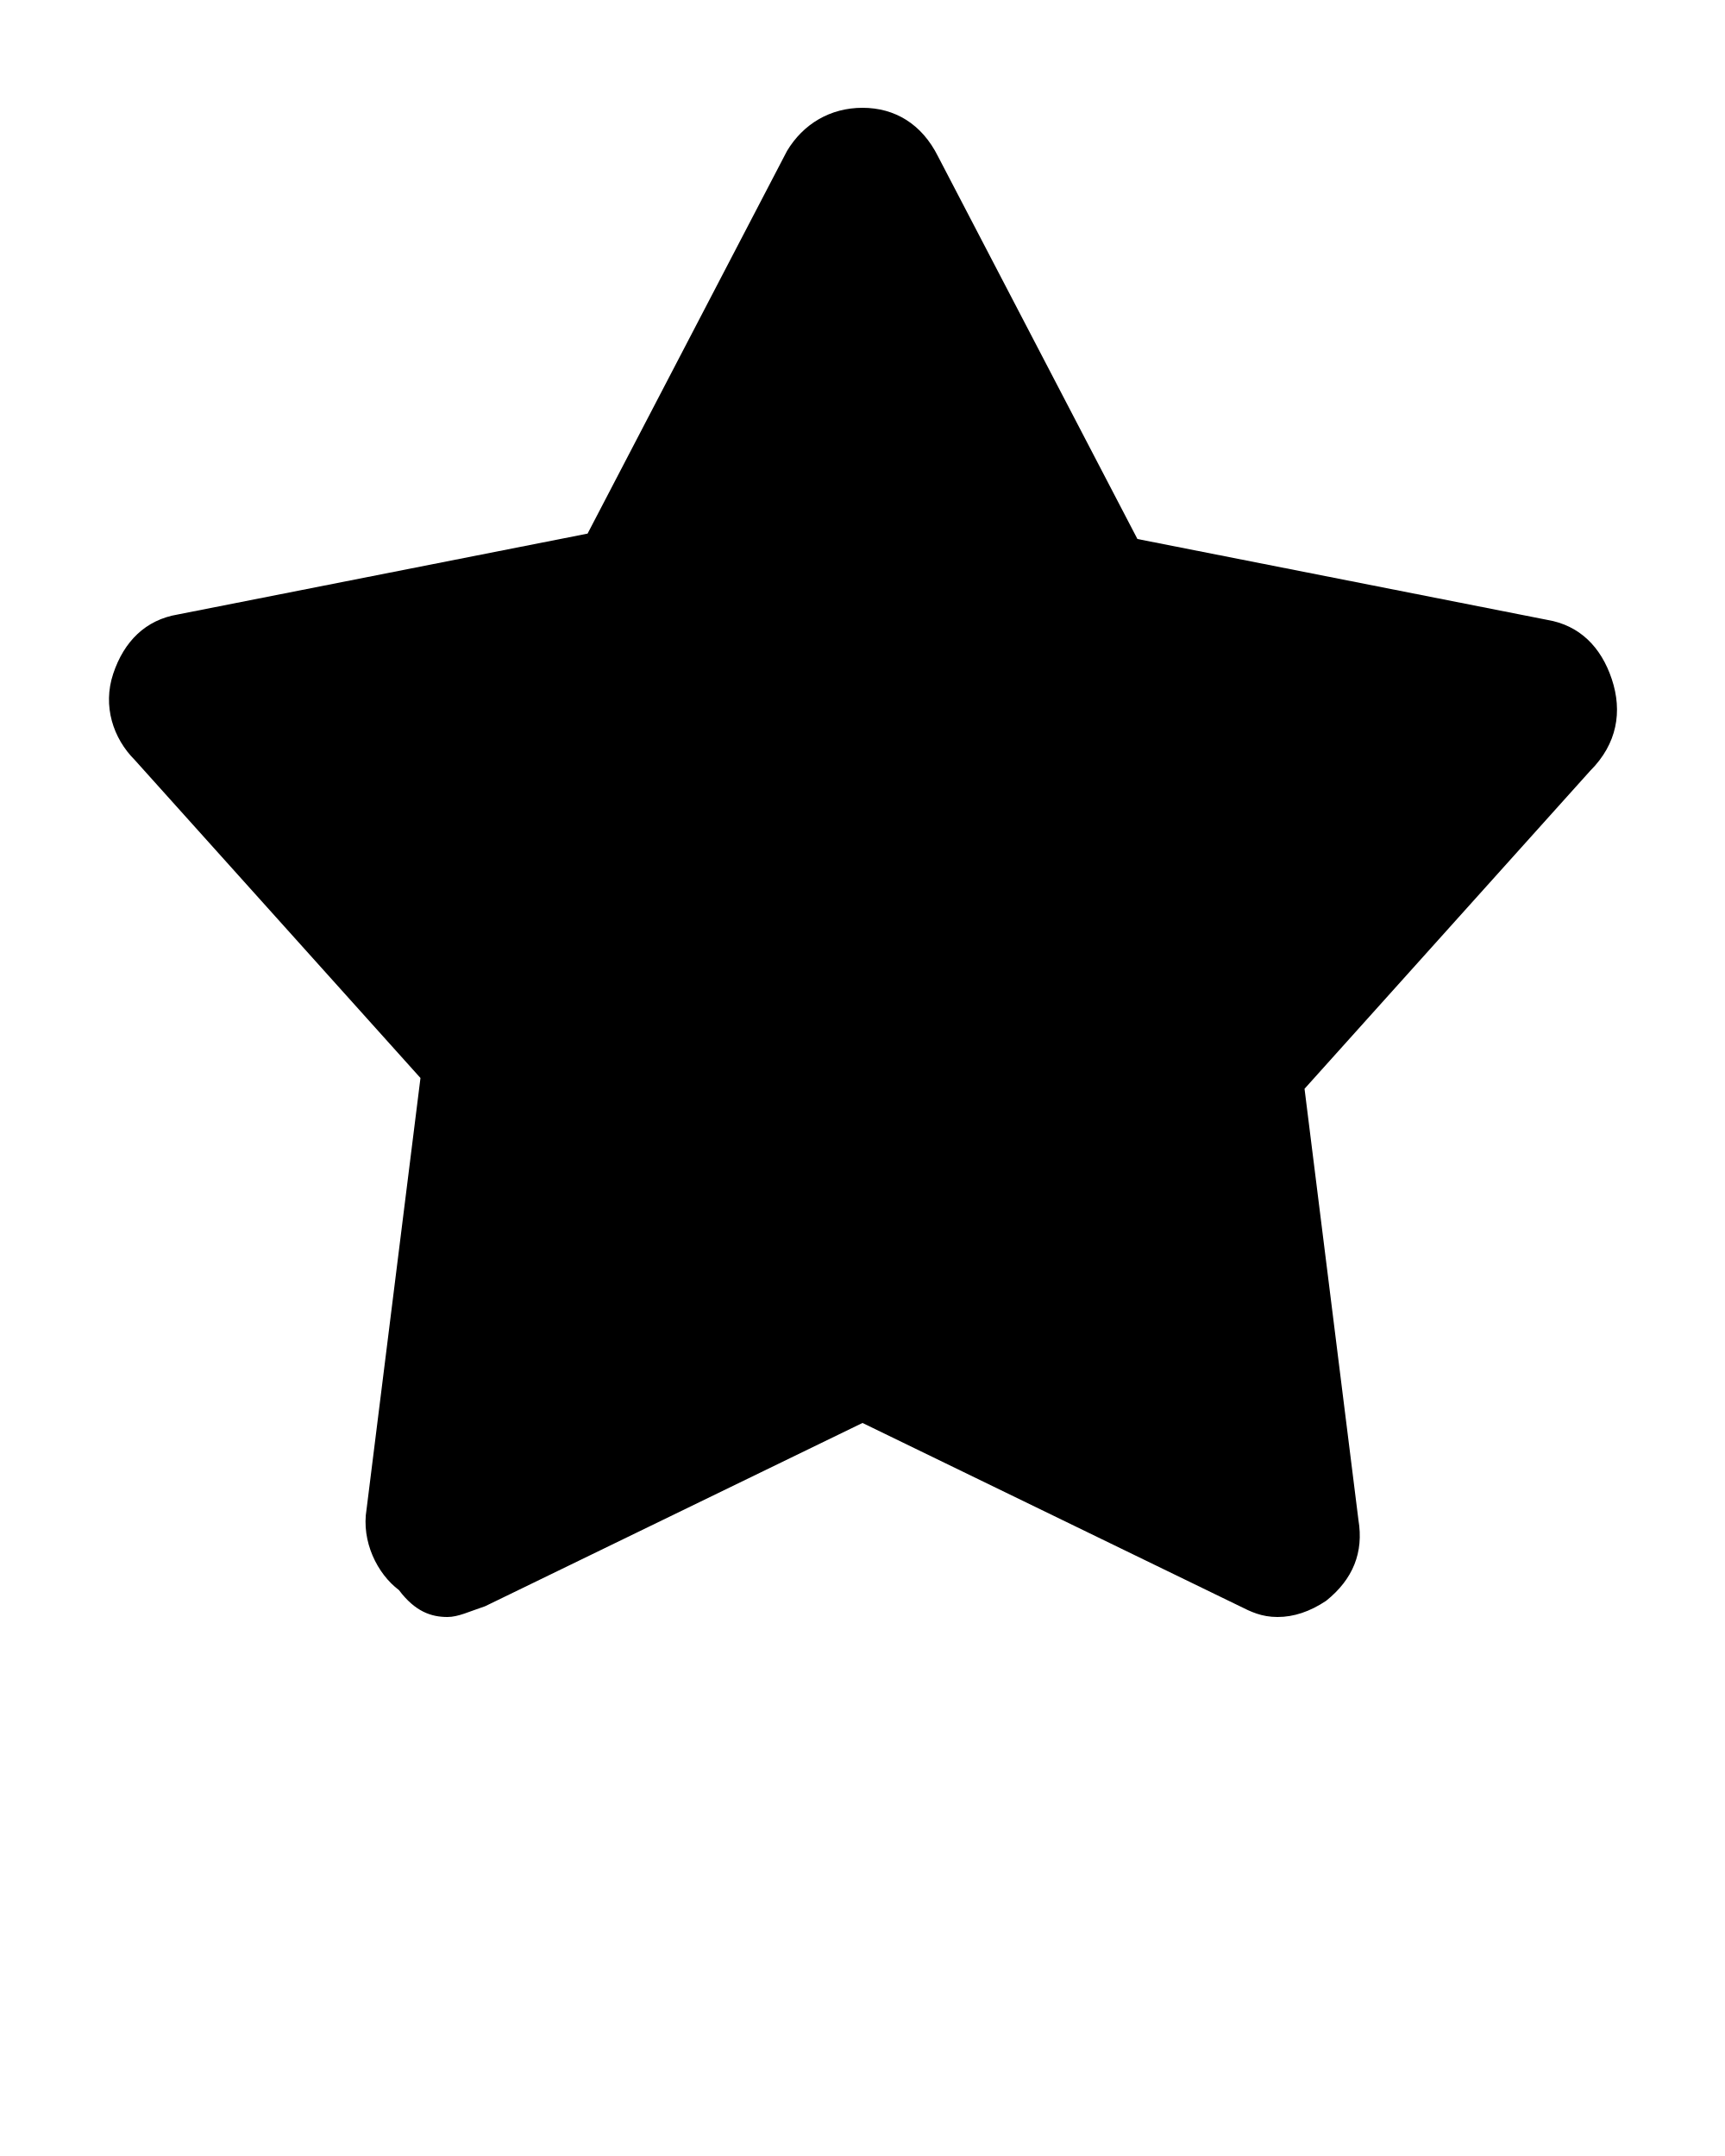
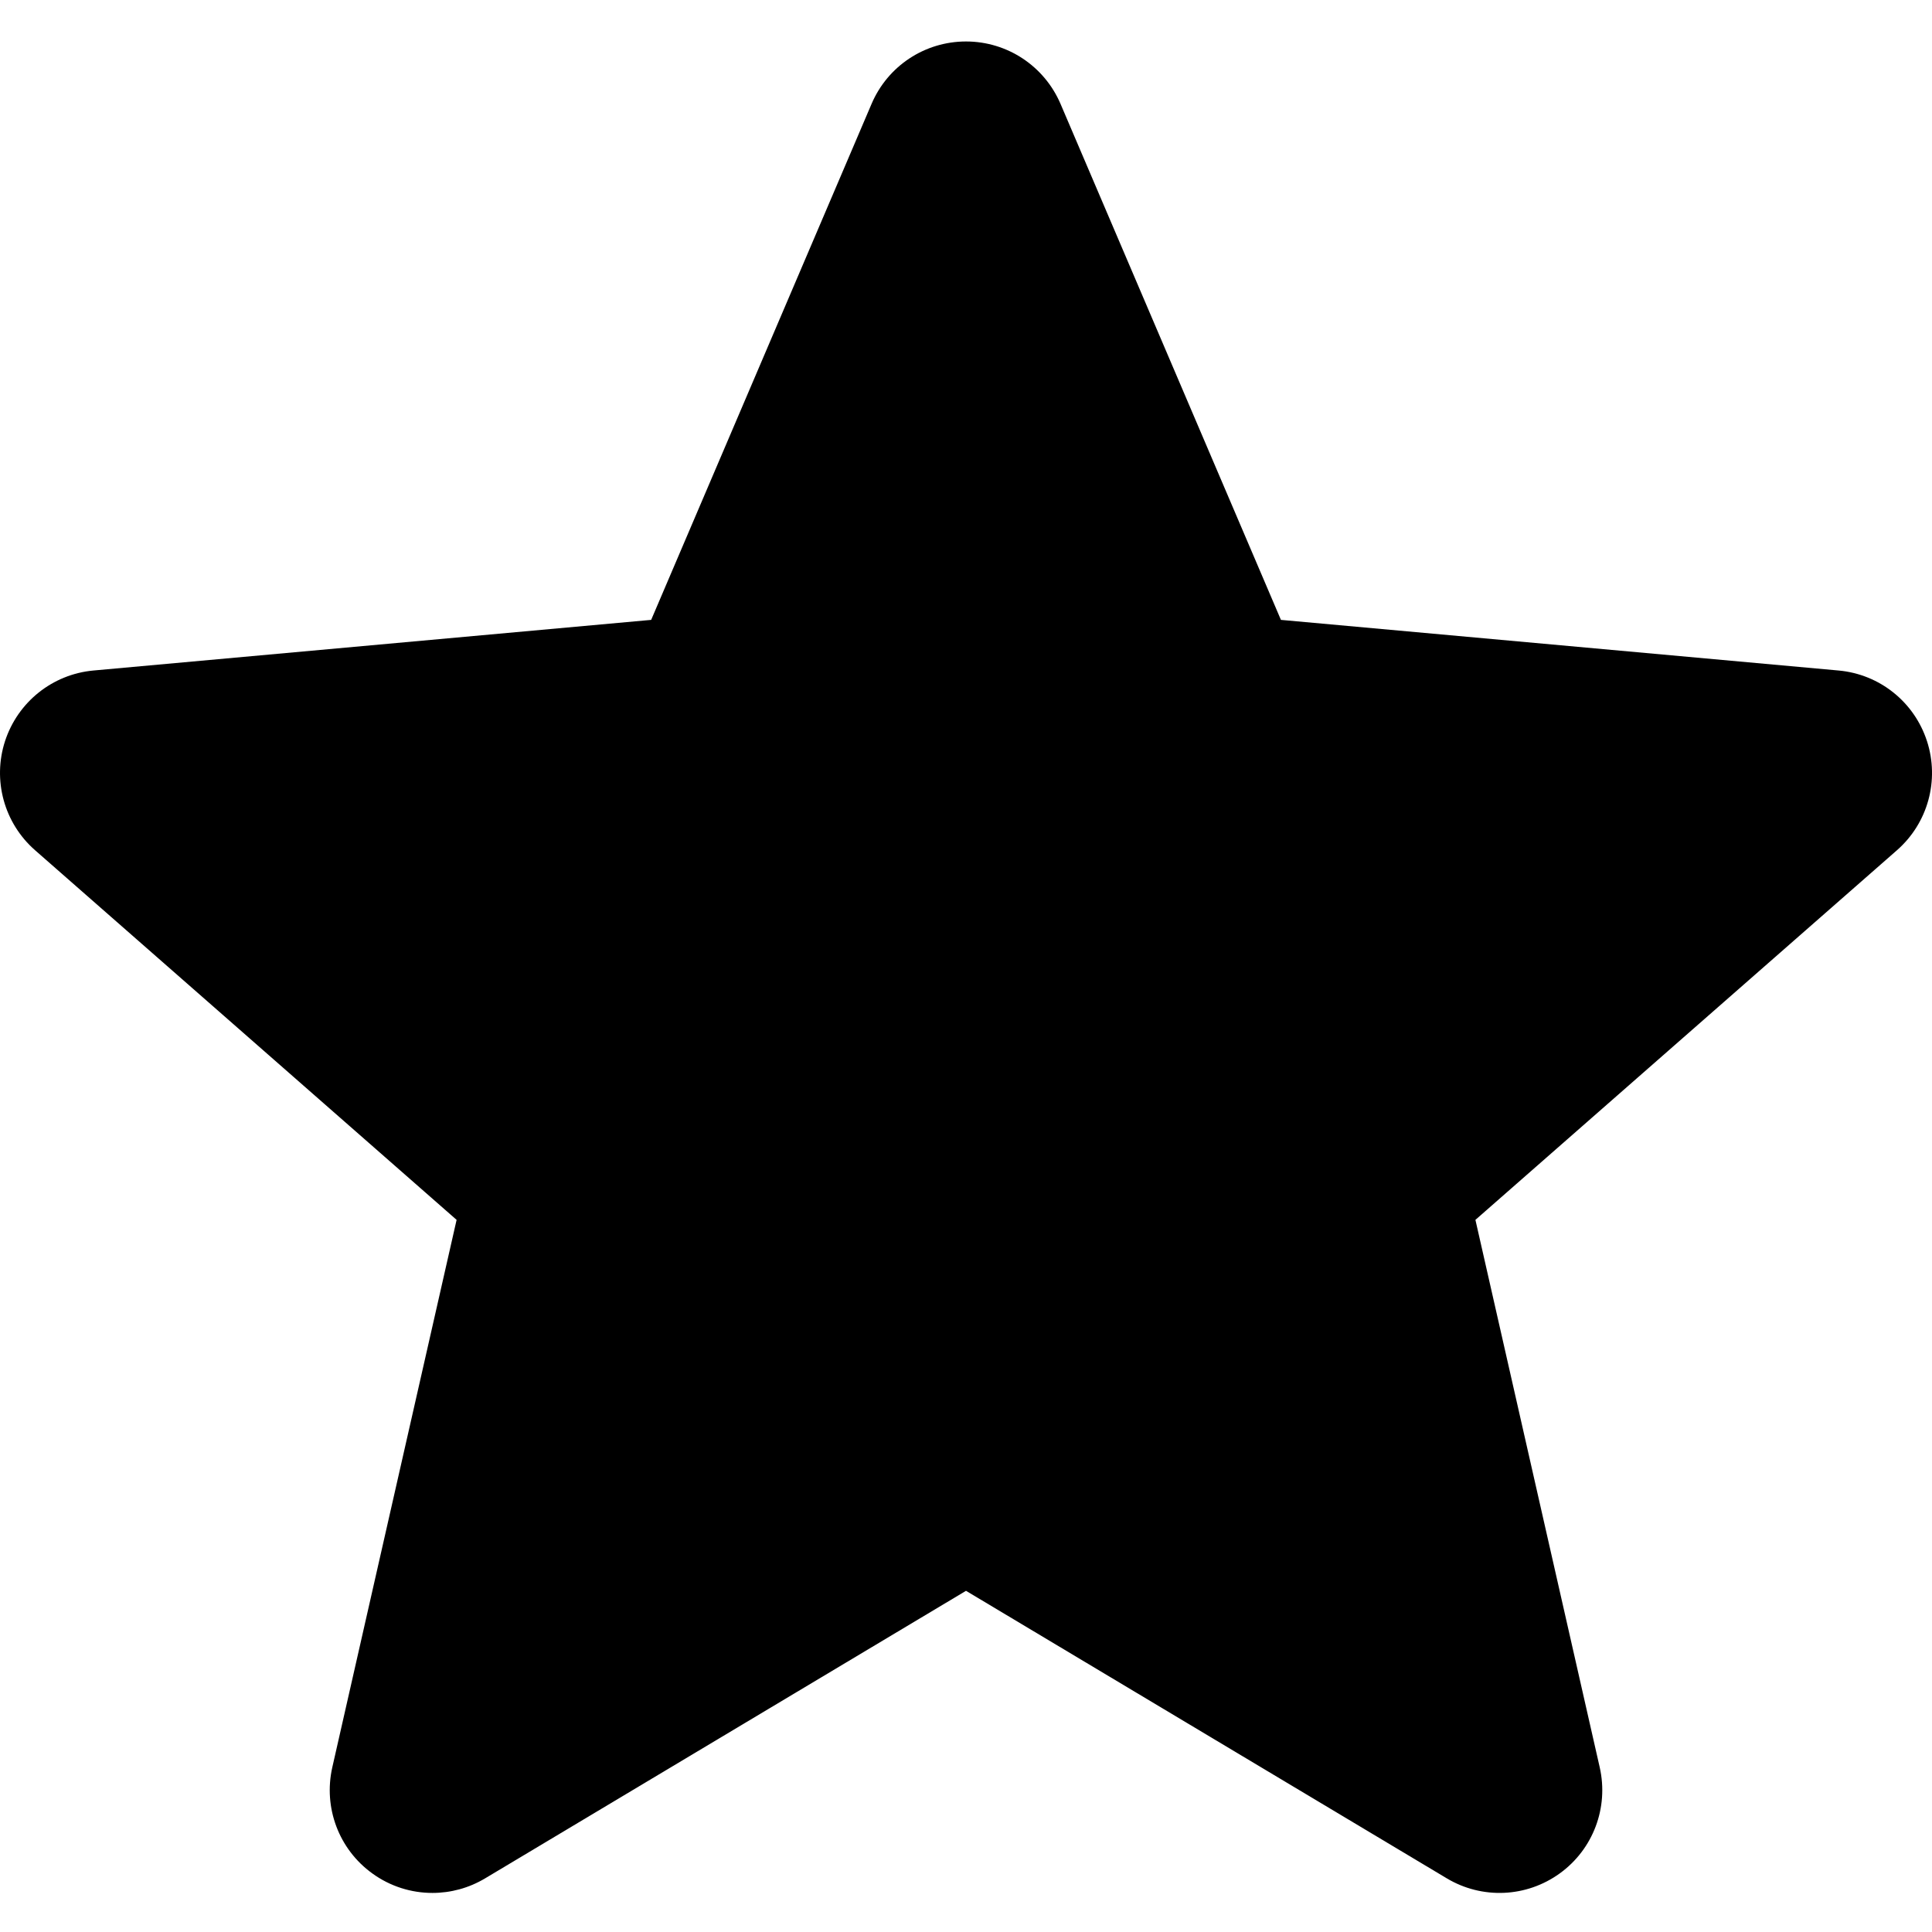
- <svg xmlns="http://www.w3.org/2000/svg" version="1.1" x="0px" y="0px" viewBox="0 0 32 40" style="enable-background:new 0 0 32 32;" xml:space="preserve">
-   <style type="text/css">
- 	.st0{fill-rule:evenodd;clip-rule:evenodd;}
- </style>
-   <g>
-     <g>
-       <path d="M29.9,12.6c-0.2-0.6-0.6-1-1.2-1.1l-7.6-1.5l-3.7-7.1C17.1,2.3,16.6,2,16,2c-0.6,0-1.1,0.3-1.4,0.8l-3.7,7.1l-7.6,1.5    c-0.6,0.1-1,0.5-1.2,1.1c-0.2,0.6,0,1.2,0.4,1.6l5.3,5.9l-1,8c-0.1,0.6,0.2,1.2,0.6,1.5C7.7,29.9,8,30,8.3,30    c0.2,0,0.4-0.1,0.7-0.2l7-3.4l7,3.4c0.2,0.1,0.4,0.2,0.7,0.2c0.3,0,0.6-0.1,0.9-0.3c0.5-0.4,0.7-0.9,0.6-1.5l-1-8l5.3-5.9    C30,13.8,30.1,13.2,29.9,12.6z" />
-     </g>
-   </g>
+ <svg xmlns="http://www.w3.org/2000/svg" height="511pt" viewBox="0 -10 511.991 511" width="511pt">
+   <path d="m510.652 185.883c-3.371-10.367-12.566-17.707-23.402-18.688l-147.797-13.418-58.41-136.75c-4.312-10.047-14.125-16.531-25.047-16.531s-20.738 6.484-25.023 16.531l-58.41 136.75-147.82 13.418c-10.836 1-20.012 8.34-23.402 18.688-3.371 10.367-.258 21.738 7.938 28.926l111.723 97.965-32.941 145.086c-2.41 10.668 1.73 21.699 10.582 28.098 4.758 3.457 10.348 5.184 15.957 5.184 4.82 0 9.645-1.281 13.953-3.859l127.445-76.203 127.422 76.203c9.348 5.586 21.102 5.074 29.934-1.324 8.852-6.398 12.992-17.43 10.582-28.098l-32.941-145.086 111.723-97.965c8.191-7.188 11.309-18.535 7.938-28.926zm-252.203 223.723" />
</svg>
